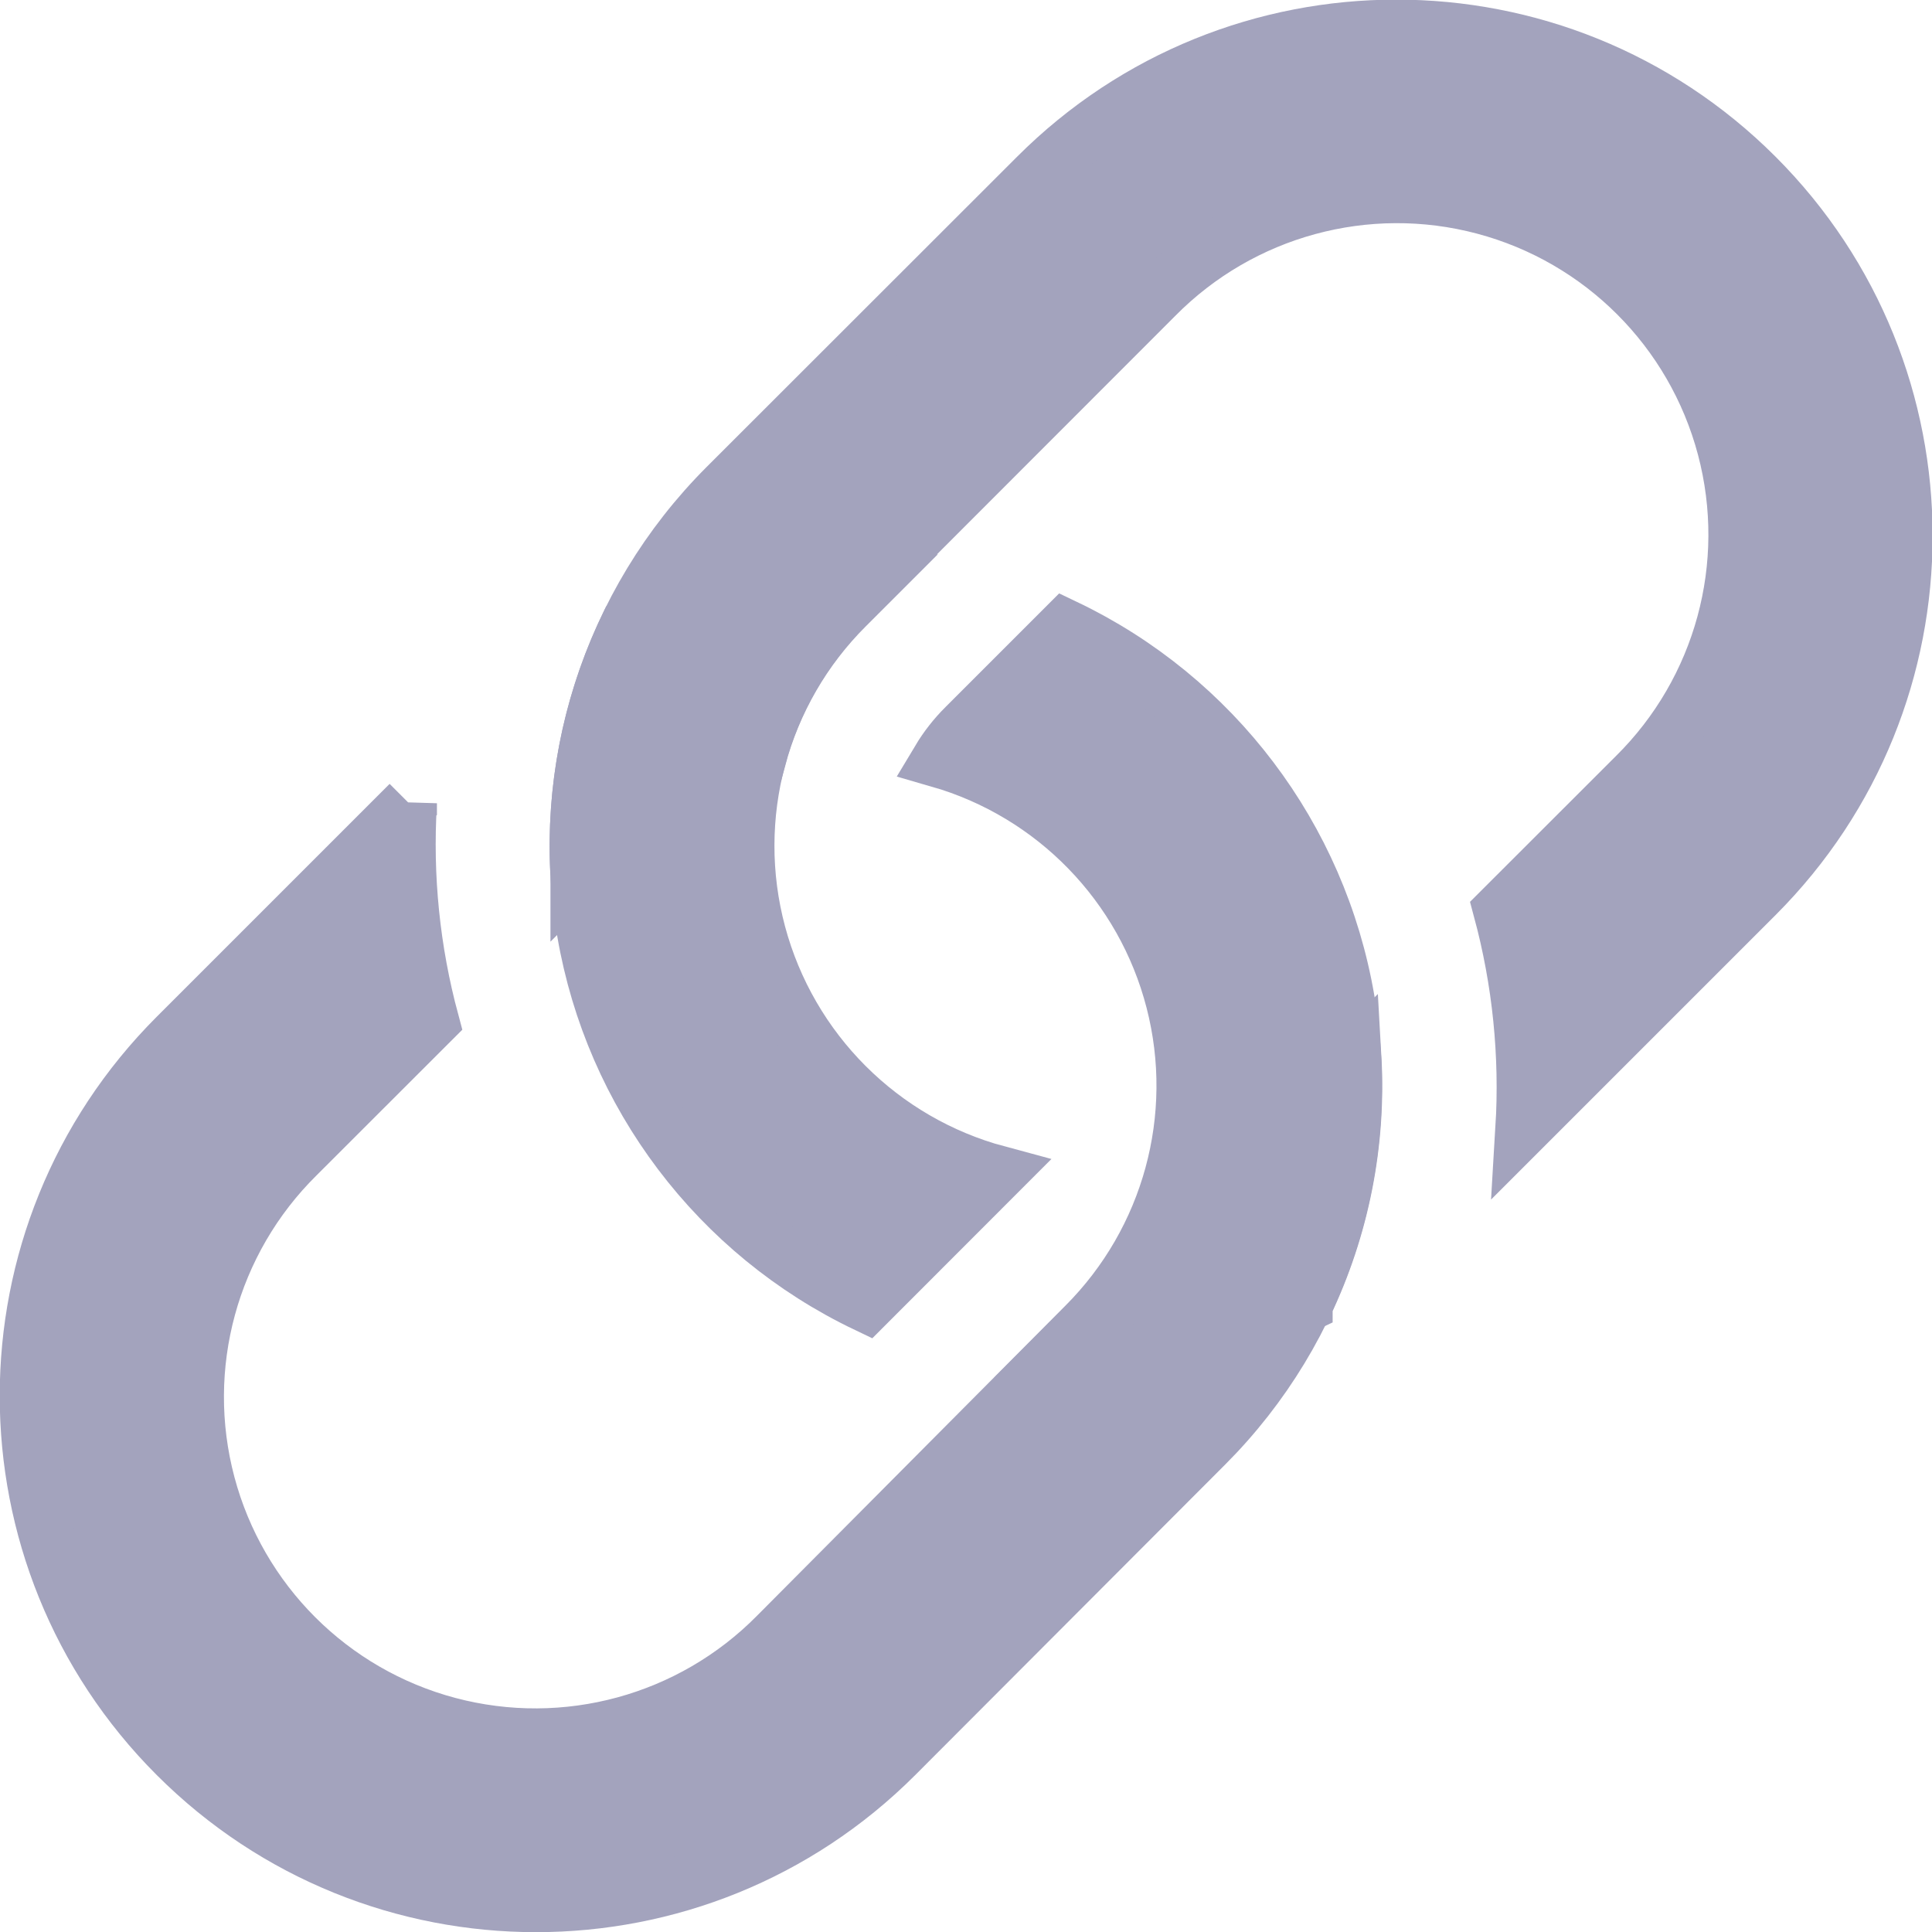
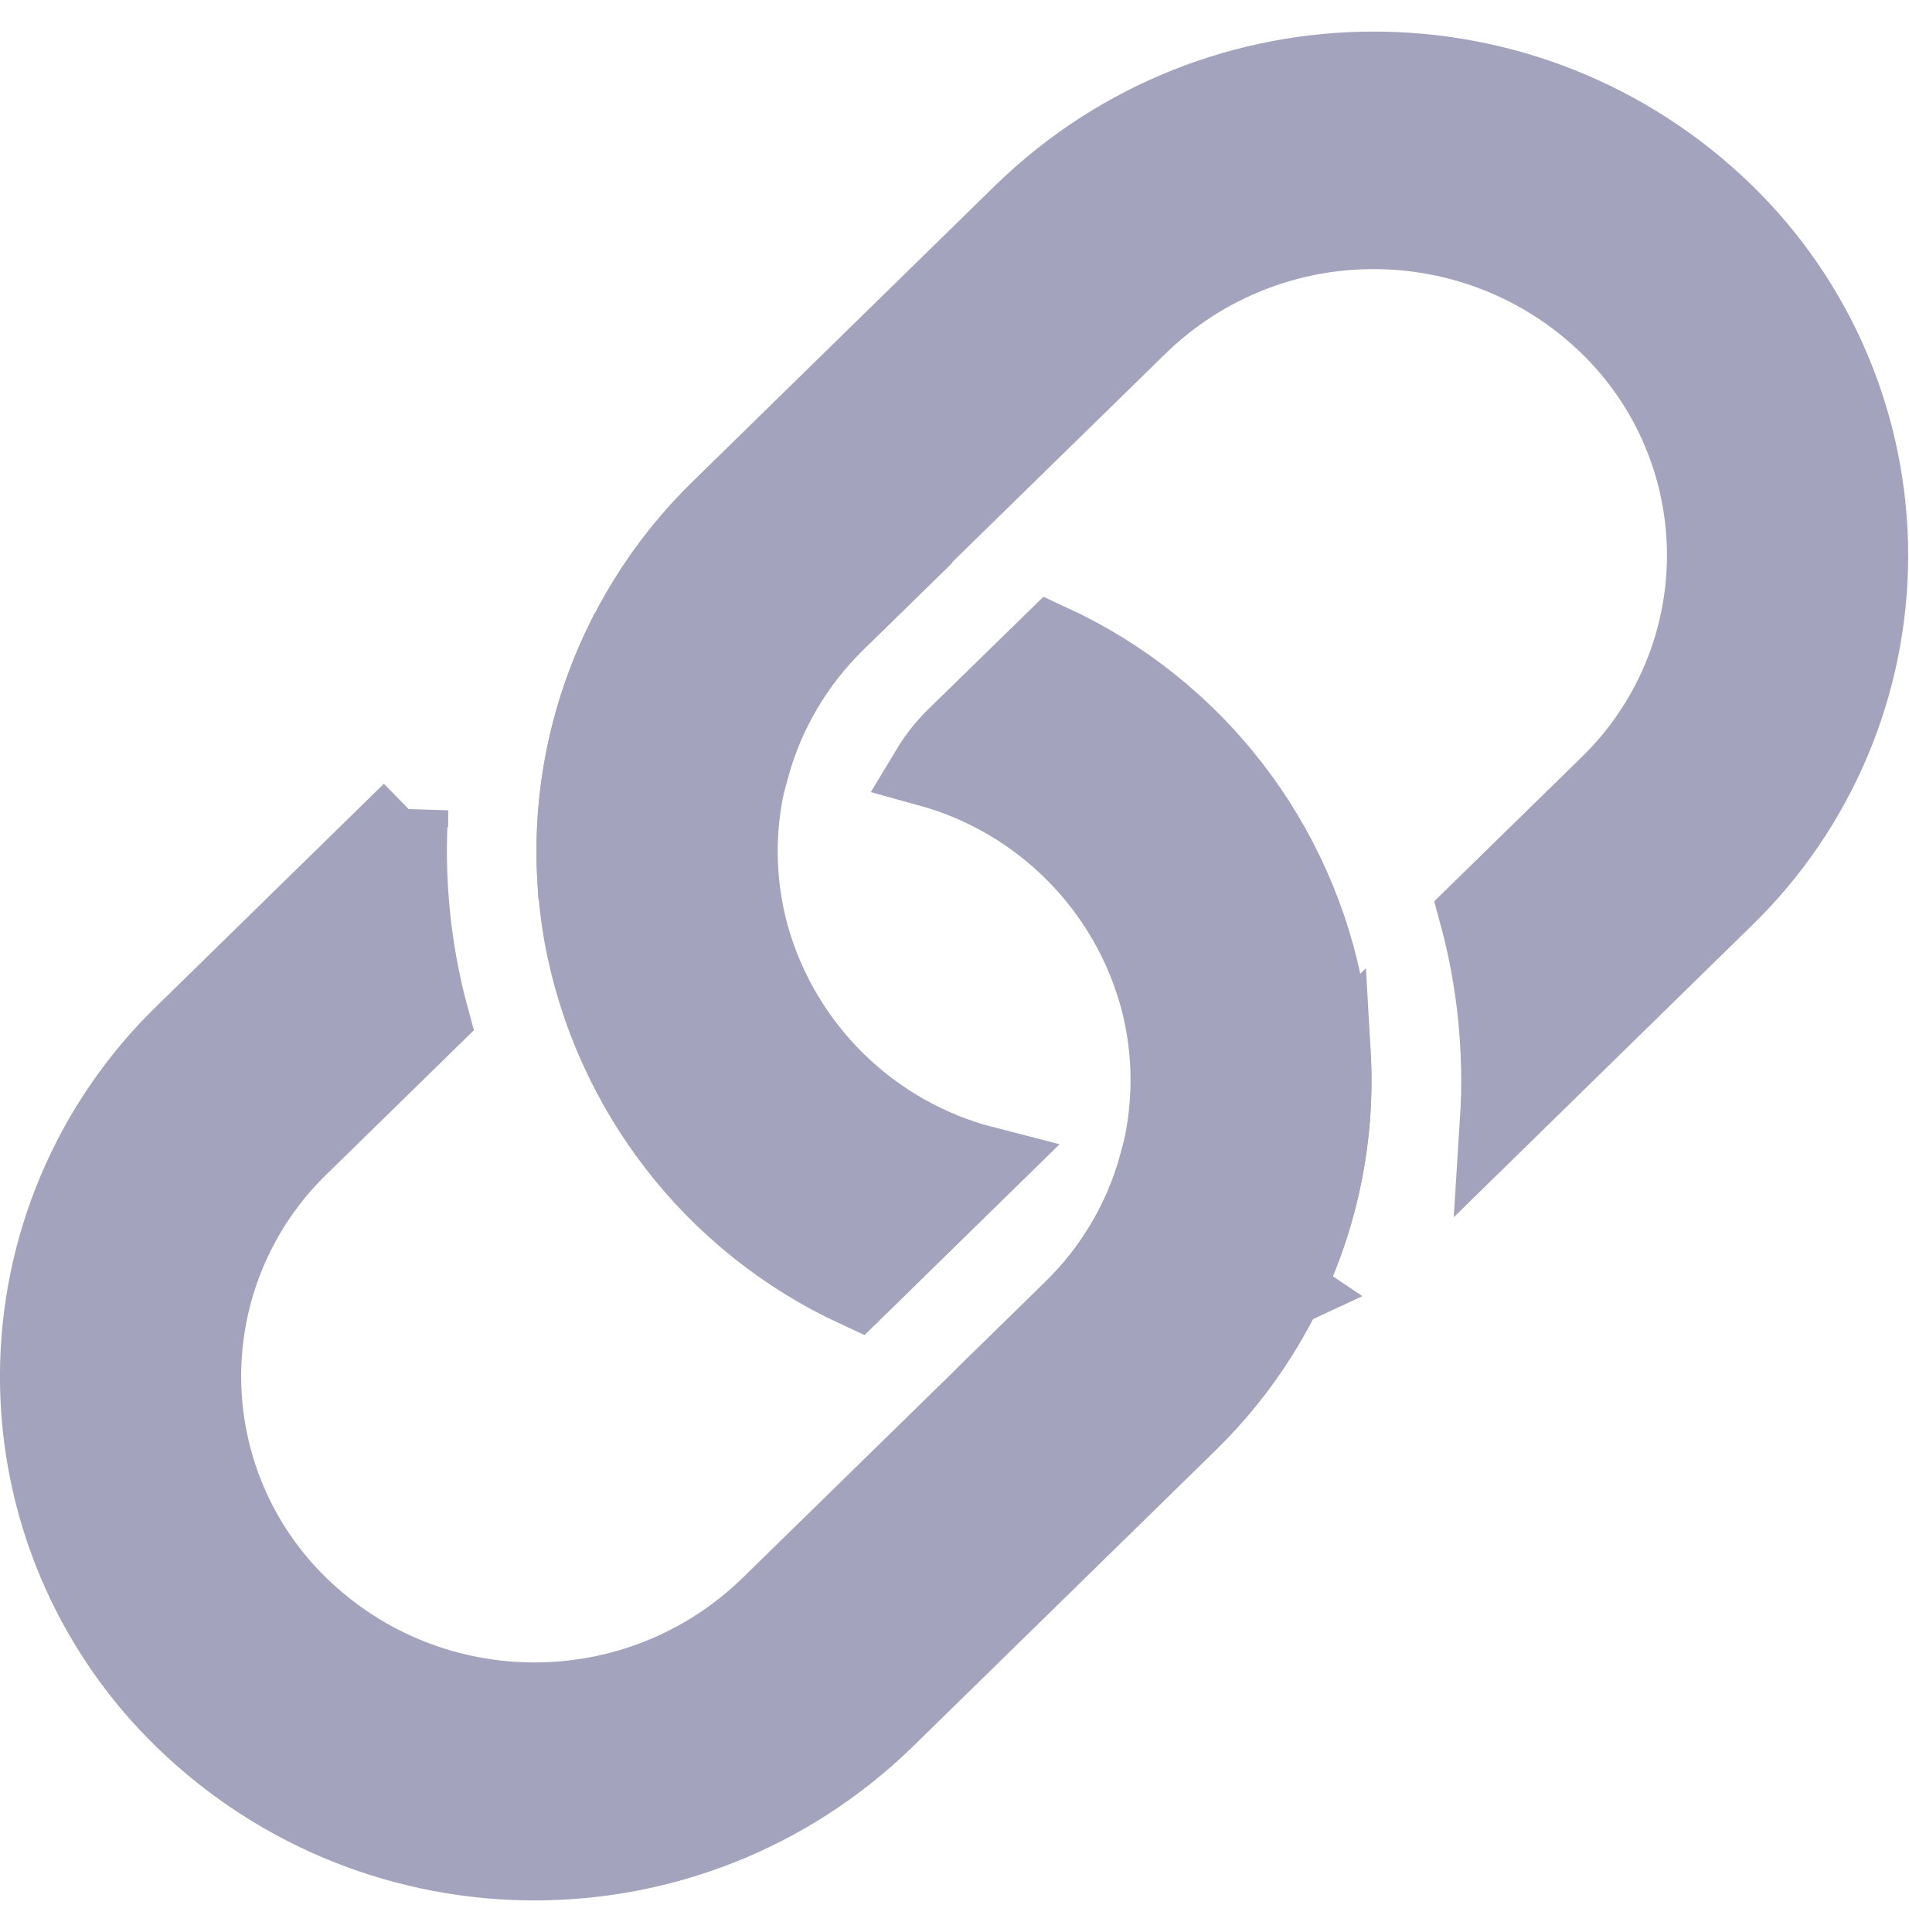
- <svg xmlns="http://www.w3.org/2000/svg" width="17.426" height="17.425" viewBox="0 0 17.426 17.425">
+ <svg xmlns="http://www.w3.org/2000/svg" width="12.607" height="12.765" viewBox="0 0 12.607 12.765">
  <defs>
    <style>.a{fill:#a3a3bd;stroke:#a3a3bd;stroke-width:0.5px;}</style>
  </defs>
-   <g transform="translate(-5.295 -4.171)">
-     <path class="a" d="M8.986,13.968l-2.1,2.1a4.587,4.587,0,0,0,6.487,6.487l2.795-2.8A4.586,4.586,0,0,0,14.9,12.375l-.9.9a1.53,1.53,0,0,0-.235.3,3.058,3.058,0,0,1,1.316,5.1L12.3,21.471a3.059,3.059,0,1,1-4.326-4.326l1.212-1.211a6.142,6.142,0,0,1-.2-1.968Z" transform="translate(0 -2.55)" />
-     <path class="a" d="M12.849,14.4l.255-.255a3.043,3.043,0,0,1,1.37-.792,3.043,3.043,0,0,1,.792-1.37l.255-.255a4.592,4.592,0,0,0-2.232.439,4.578,4.578,0,0,0-.44,2.232Z" transform="translate(-2.339 -2.339)" />
-     <path class="a" d="M14.185,8.559A4.586,4.586,0,0,0,15.45,15.94l1.185-1.186a3.058,3.058,0,0,1-1.37-5.116l2.793-2.795a3.059,3.059,0,1,1,4.326,4.326l-1.212,1.211a6.146,6.146,0,0,1,.2,1.968l2.1-2.1a4.587,4.587,0,0,0-6.487-6.487Z" transform="translate(-2.339)" />
-     <path class="a" d="M21.447,20.322a4.571,4.571,0,0,0,.44-2.232l-.255.255a3.043,3.043,0,0,1-1.37.792,3.043,3.043,0,0,1-.792,1.37l-.255.255a4.592,4.592,0,0,0,2.232-.439Z" transform="translate(-4.382 -4.382)" />
+   <g transform="translate(0.25 0.459)">
+     <path class="a" d="M8.006,13.49l-1.5,1.468a3.162,3.162,0,0,0,0,4.541,3.332,3.332,0,0,0,4.64,0l2-1.957a3.167,3.167,0,0,0,.913-2.813,3.22,3.22,0,0,0-1.819-2.354L11.6,13a1.074,1.074,0,0,0-.168.213,2.162,2.162,0,0,1,1.513,1.522,2.109,2.109,0,0,1-.572,2.049l-2,1.956a2.222,2.222,0,0,1-3.094,0,2.109,2.109,0,0,1,0-3.028l.867-.848a4.212,4.212,0,0,1-.14-1.377Z" transform="translate(-5.545 -8.592)" />
+     <path class="a" d="M12.847,13.592l.183-.179a2.188,2.188,0,0,1,.98-.554,2.12,2.12,0,0,1,.566-.959l.183-.179a3.347,3.347,0,0,0-1.6.307,3.146,3.146,0,0,0-.315,1.562Z" transform="translate(-9.295 -8.246)" />
+     <path class="a" d="M13.8,7.318a3.167,3.167,0,0,0-.914,2.812,3.22,3.22,0,0,0,1.819,2.354l.848-.83a2.164,2.164,0,0,1-1.546-1.514,2.109,2.109,0,0,1,.566-2.067l2-1.956a2.222,2.222,0,0,1,3.094,0,2.109,2.109,0,0,1,0,3.028l-.867.848a4.214,4.214,0,0,1,.14,1.377l1.5-1.468a3.162,3.162,0,0,0,0-4.541,3.332,3.332,0,0,0-4.64,0Z" transform="translate(-9.295 -4.421)" />
+     <path class="a" d="M20.812,19.652a3.141,3.141,0,0,0,.315-1.562l-.183.179a2.188,2.188,0,0,1-.98.554,2.12,2.12,0,0,1-.566.959l-.183.179a3.347,3.347,0,0,0,1.6-.307Z" transform="translate(-12.571 -11.589)" />
  </g>
</svg>
